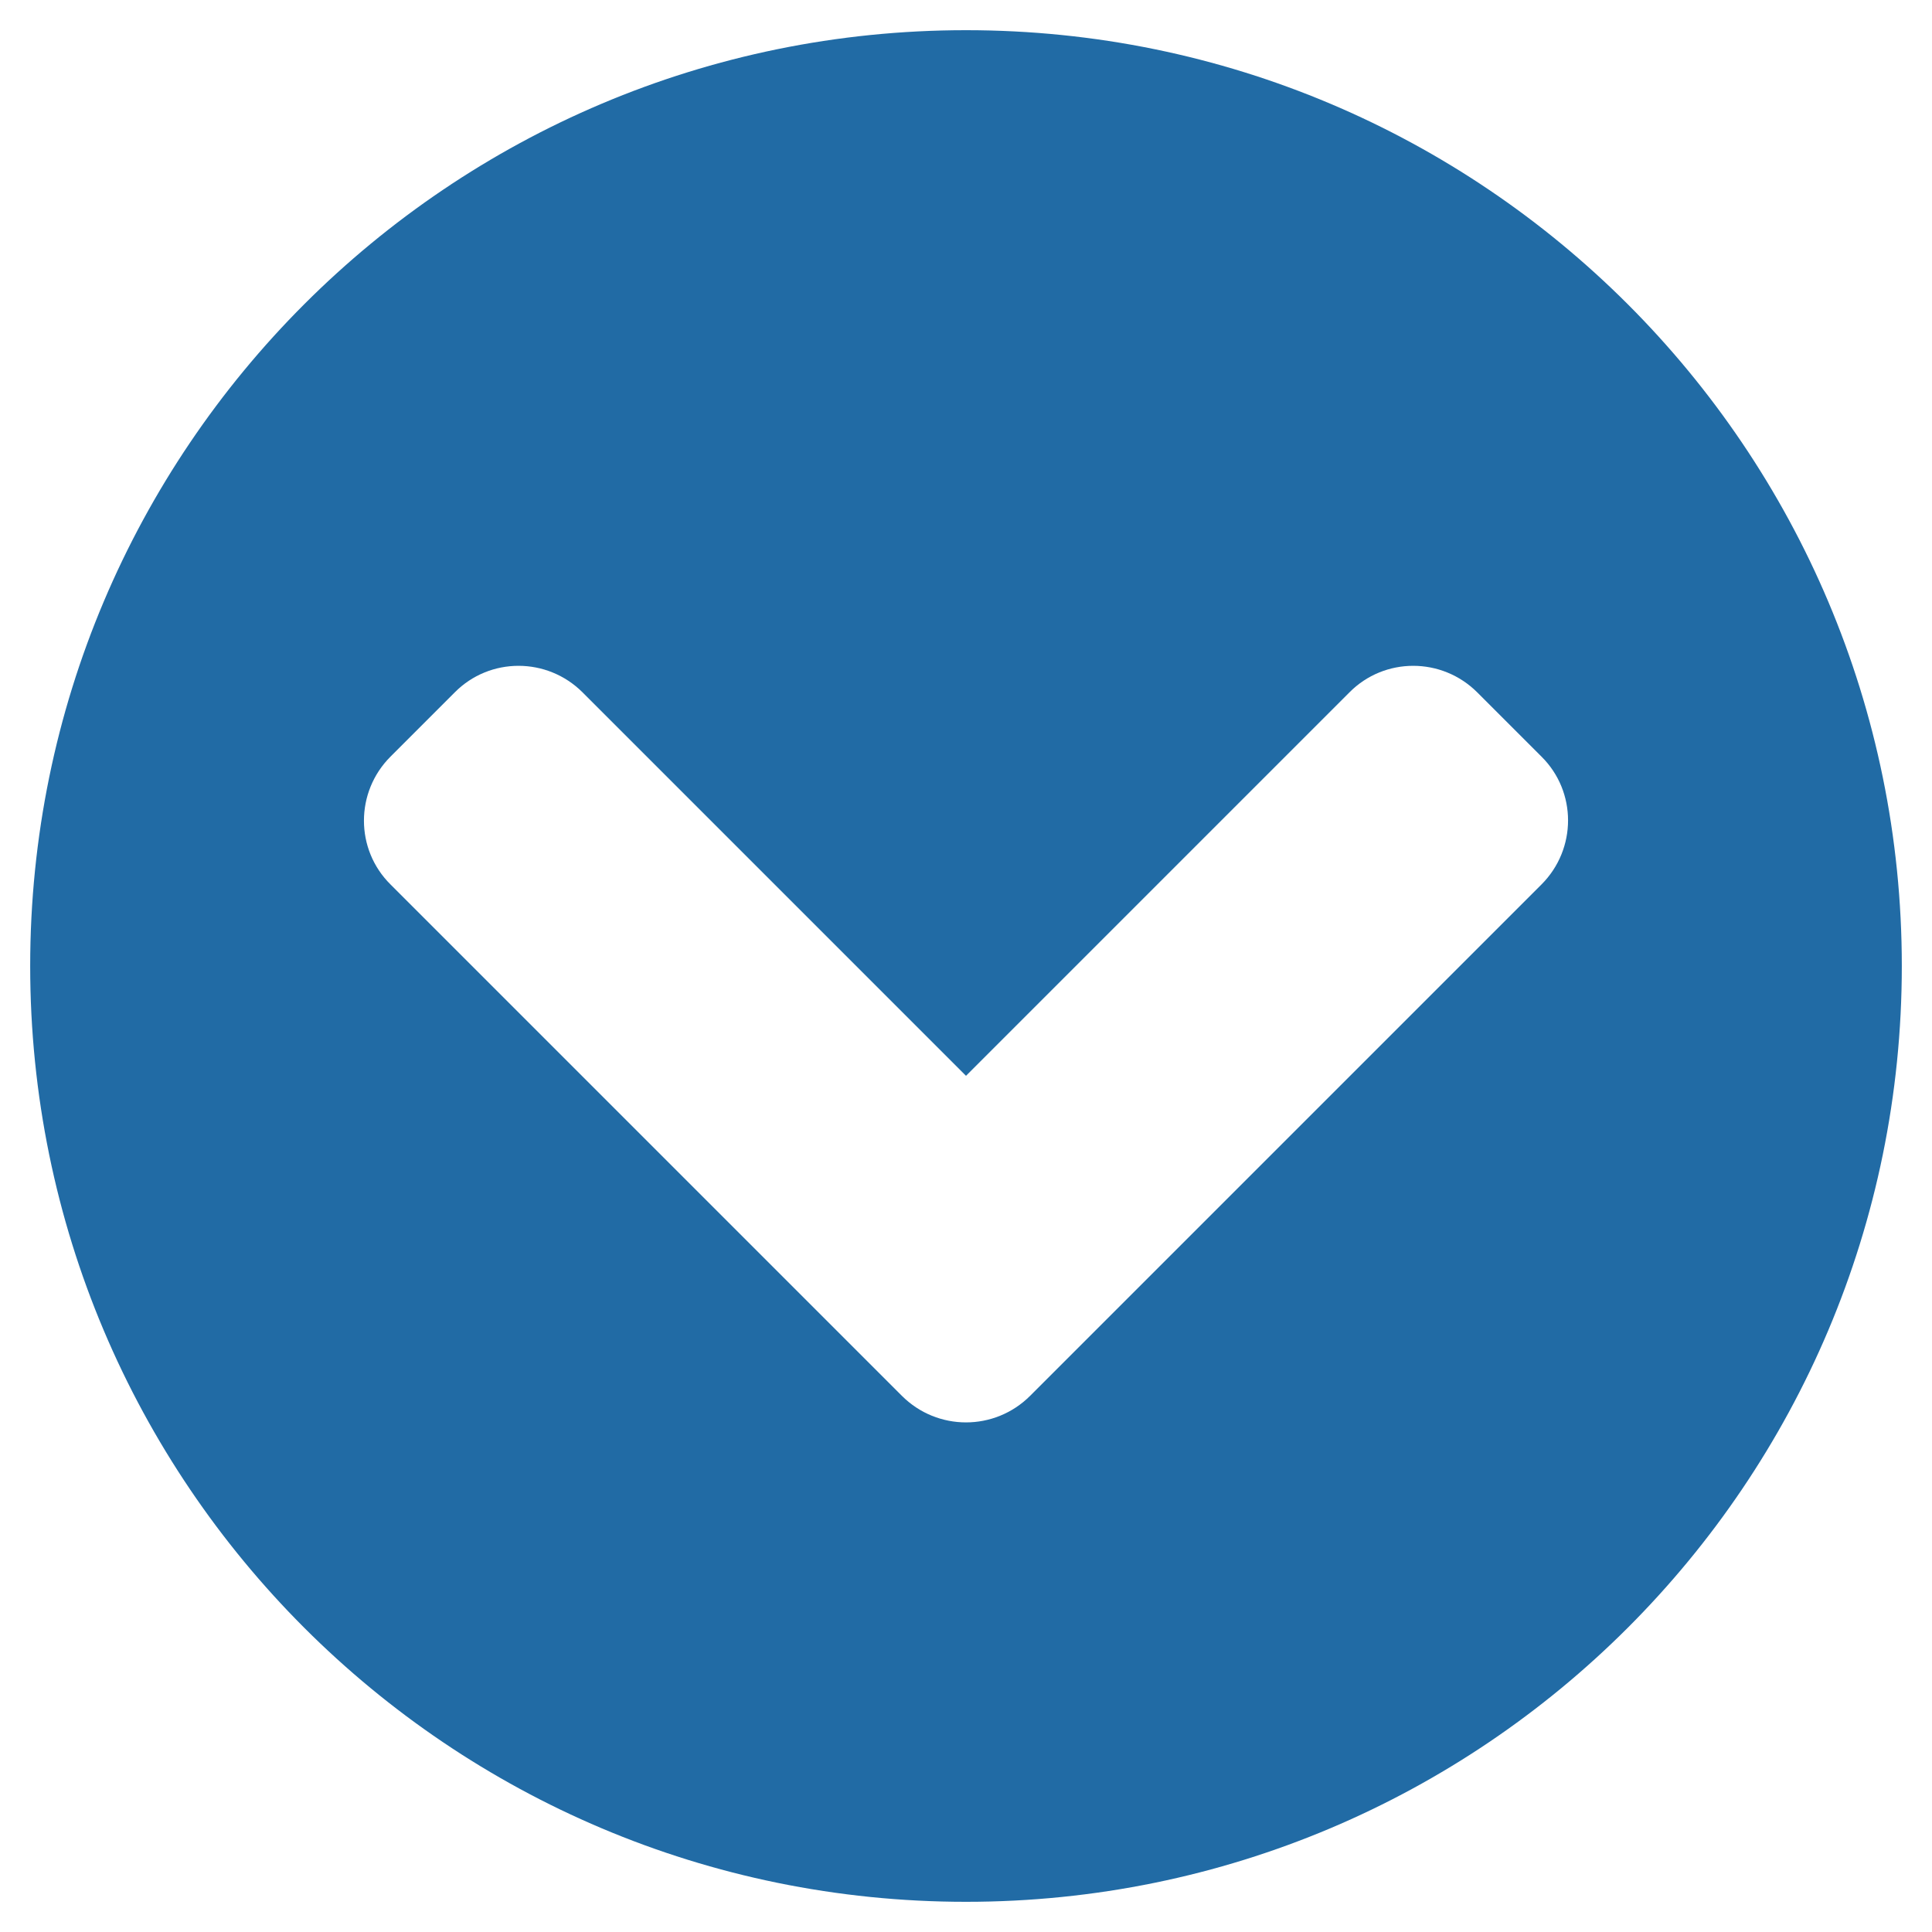
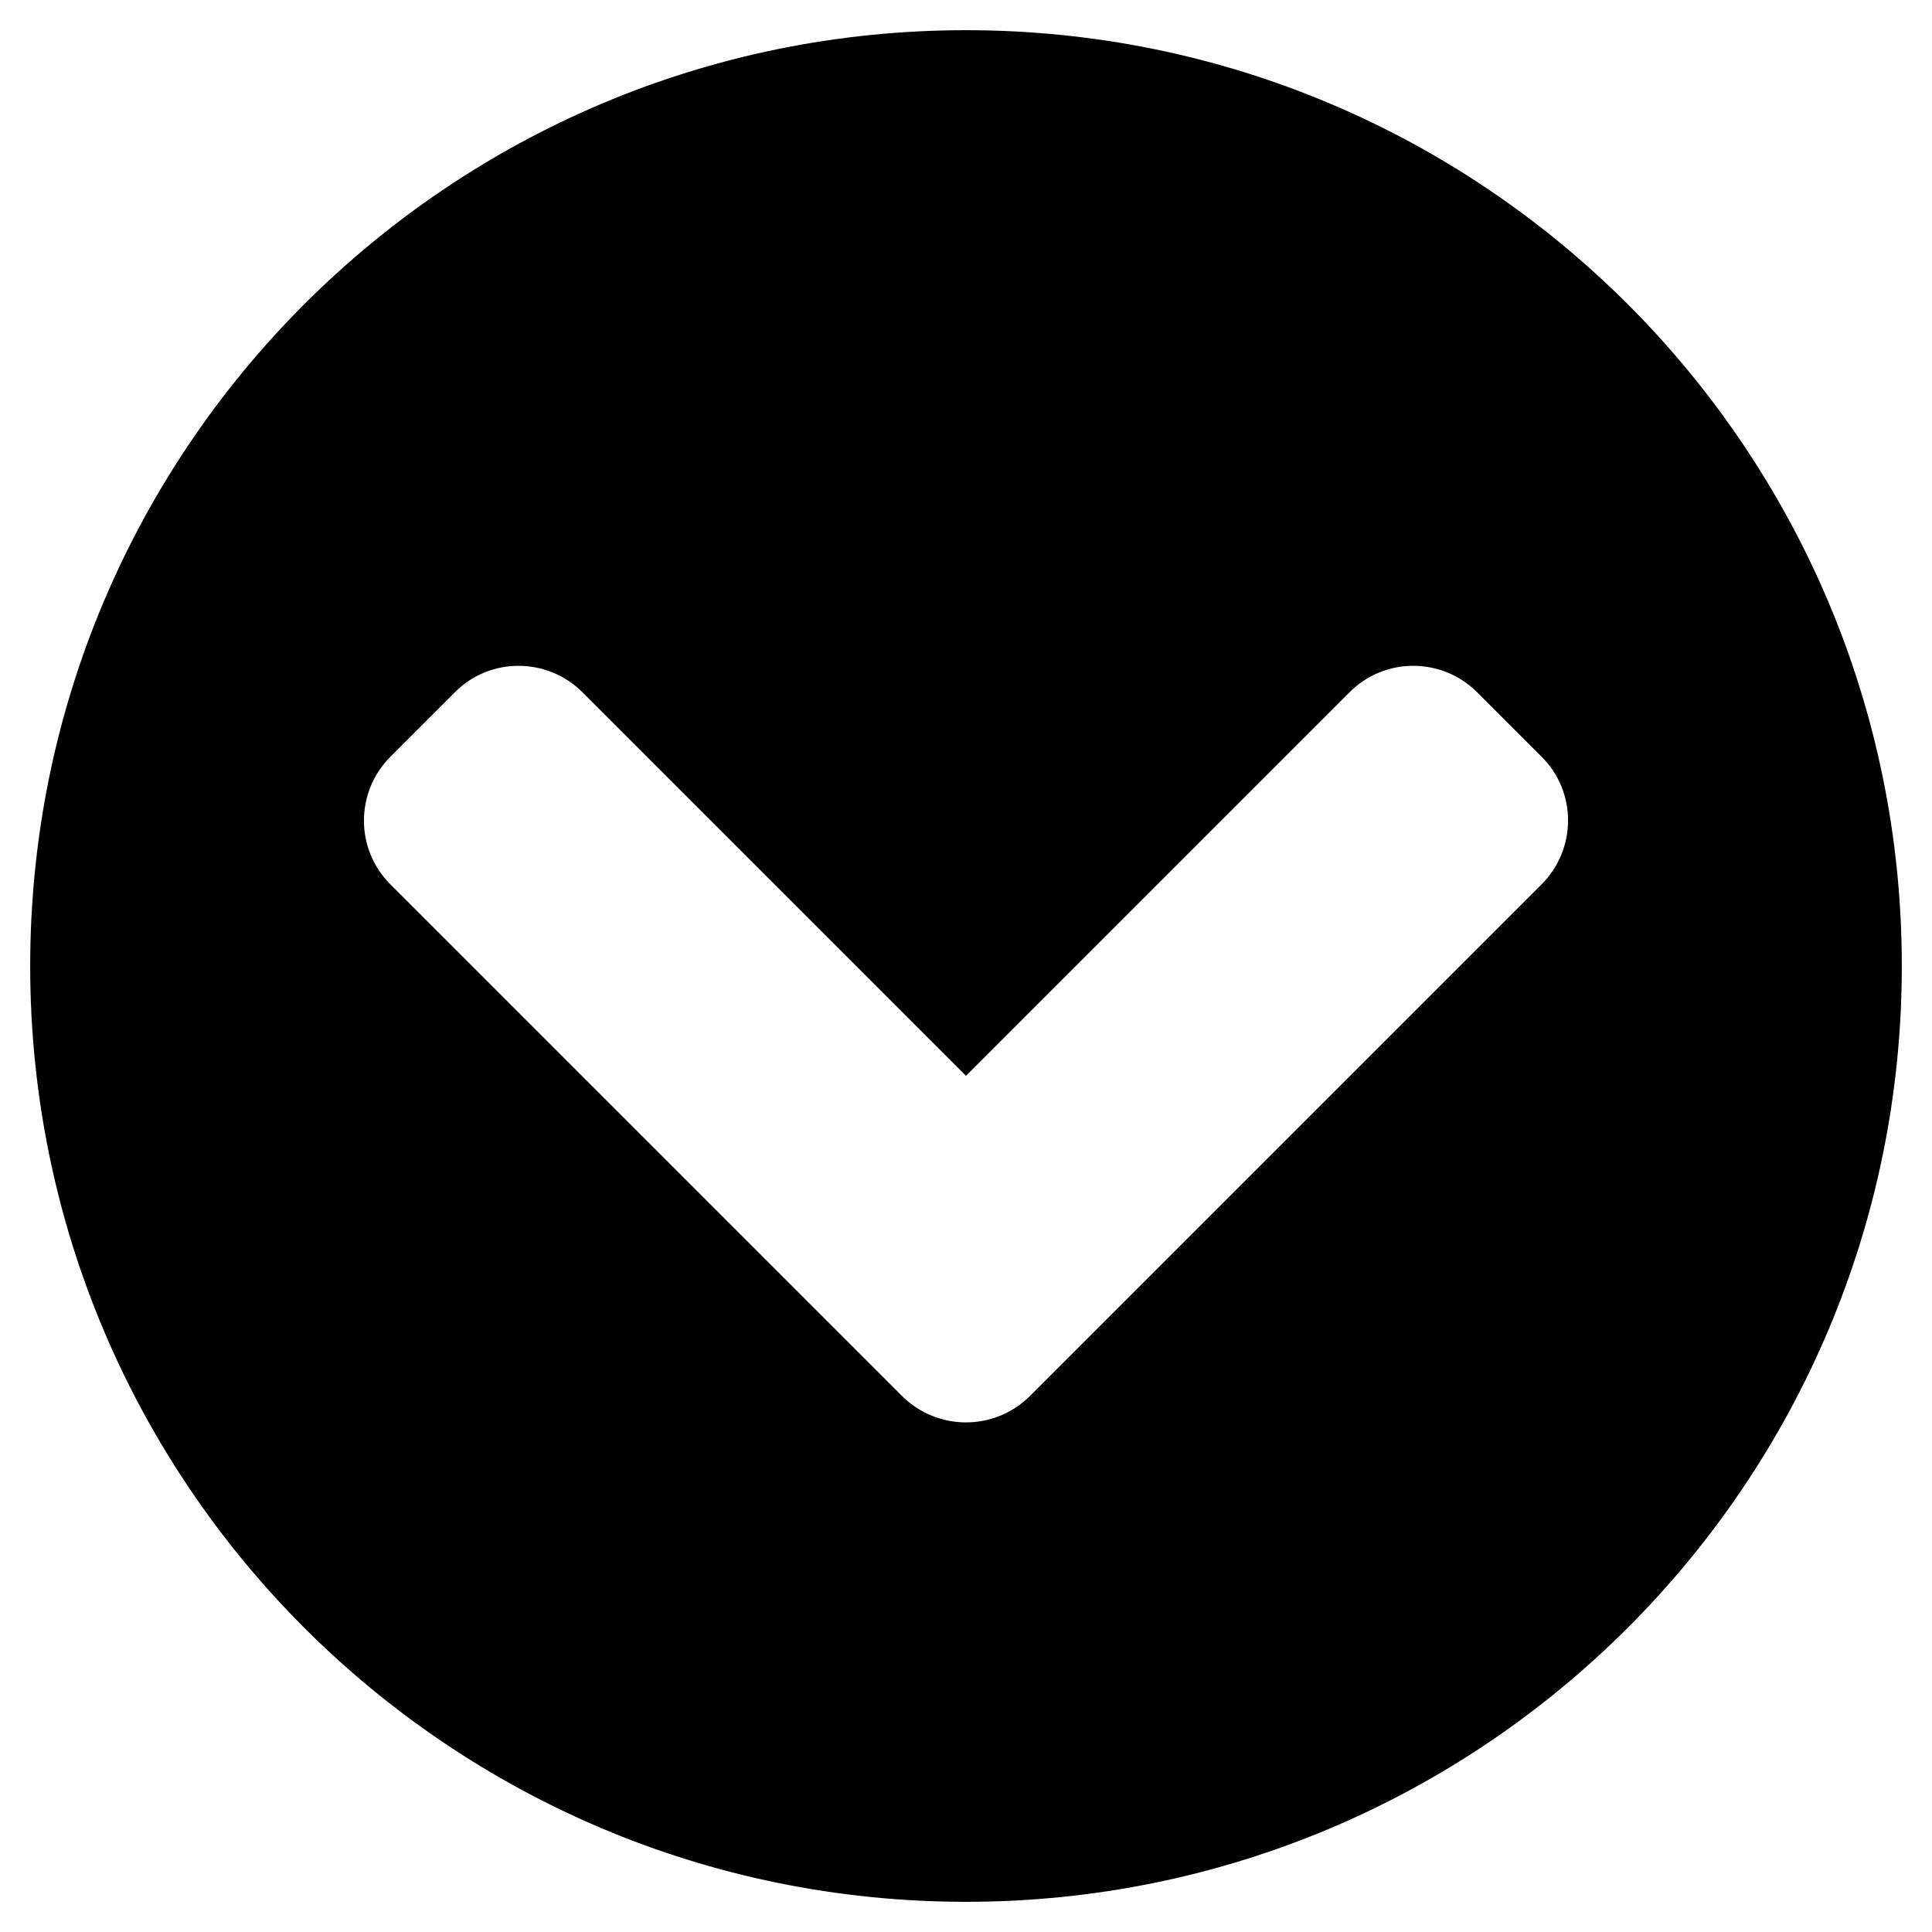
- <svg xmlns="http://www.w3.org/2000/svg" stroke="#216ba5" fill="#216ba5" stroke-width="0" viewBox="0 0 512 512" height="200px" width="200px">
+ <svg xmlns="http://www.w3.org/2000/svg" stroke="black" fill="black" stroke-width="0" viewBox="0 0 512 512" height="200px" width="200px">
  <path d="M504 256c0 137-111 248-248 248S8 393 8 256 119 8 256 8s248 111 248 248zM273 369.9l135.5-135.5c9.4-9.4 9.4-24.6 0-33.9l-17-17c-9.4-9.4-24.6-9.4-33.9 0L256 285.1 154.4 183.5c-9.4-9.4-24.6-9.4-33.9 0l-17 17c-9.4 9.4-9.4 24.6 0 33.9L239 369.9c9.4 9.4 24.6 9.4 34 0z">
  </path>
</svg>
